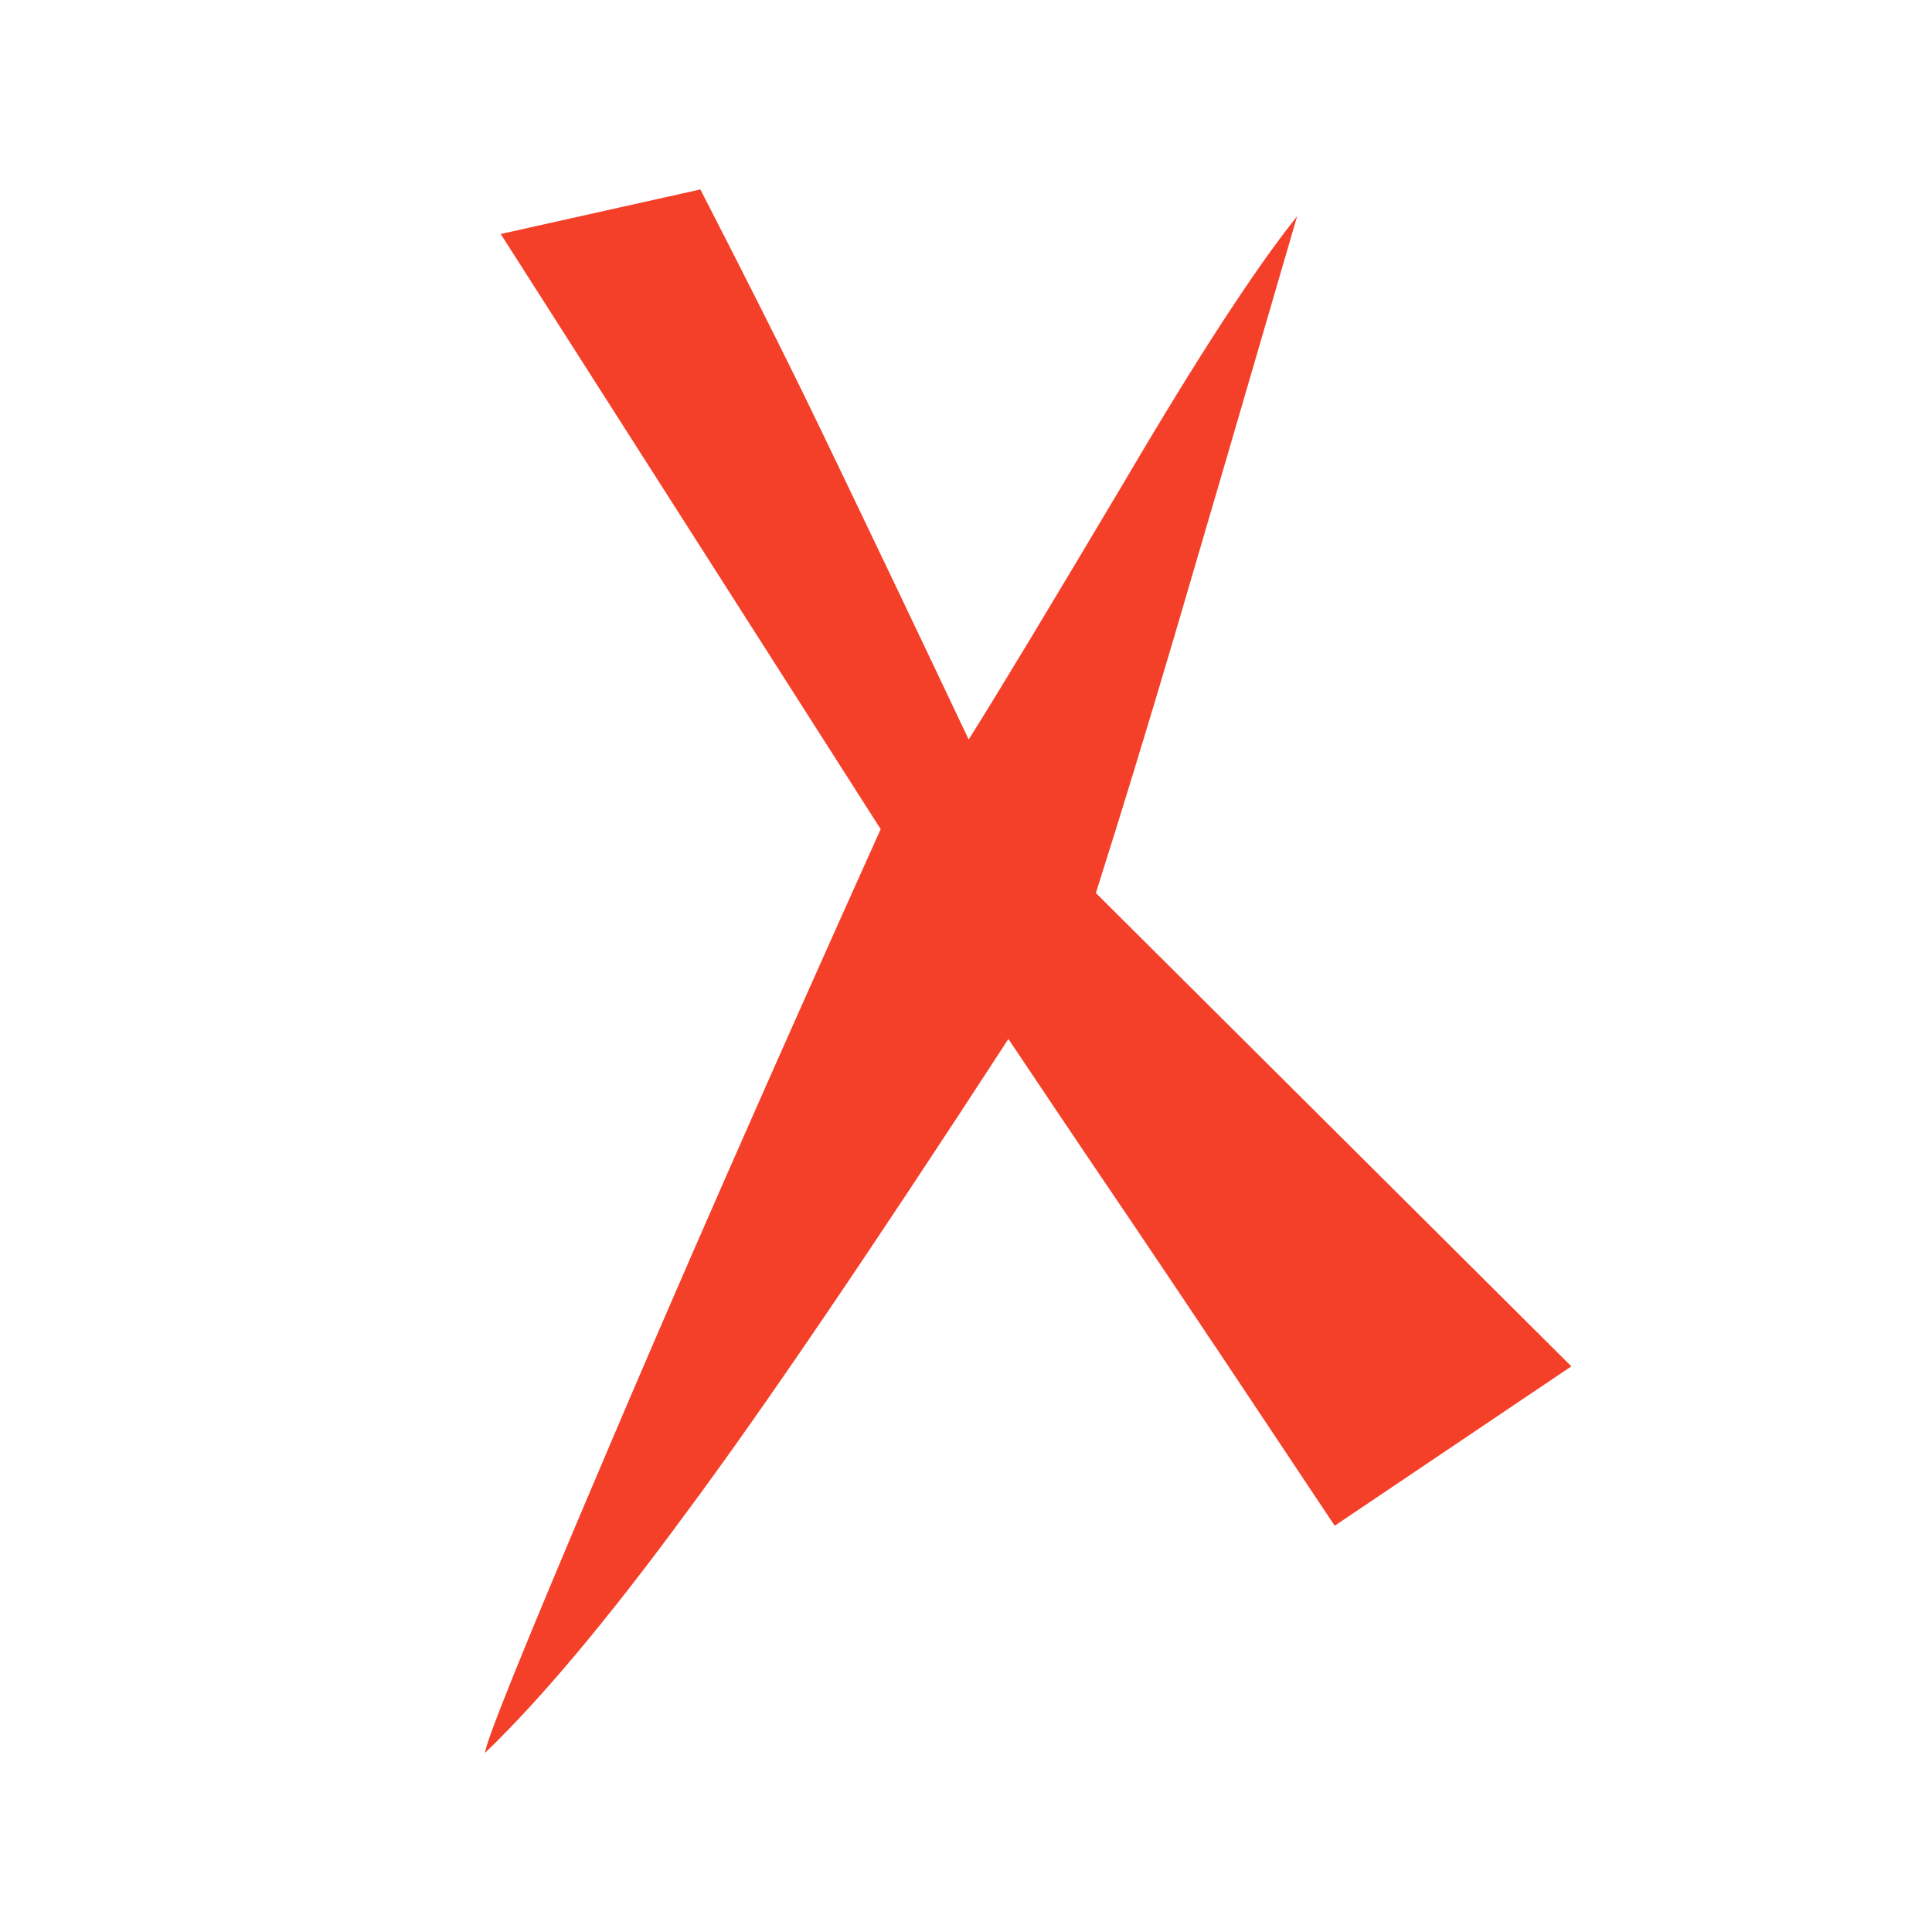
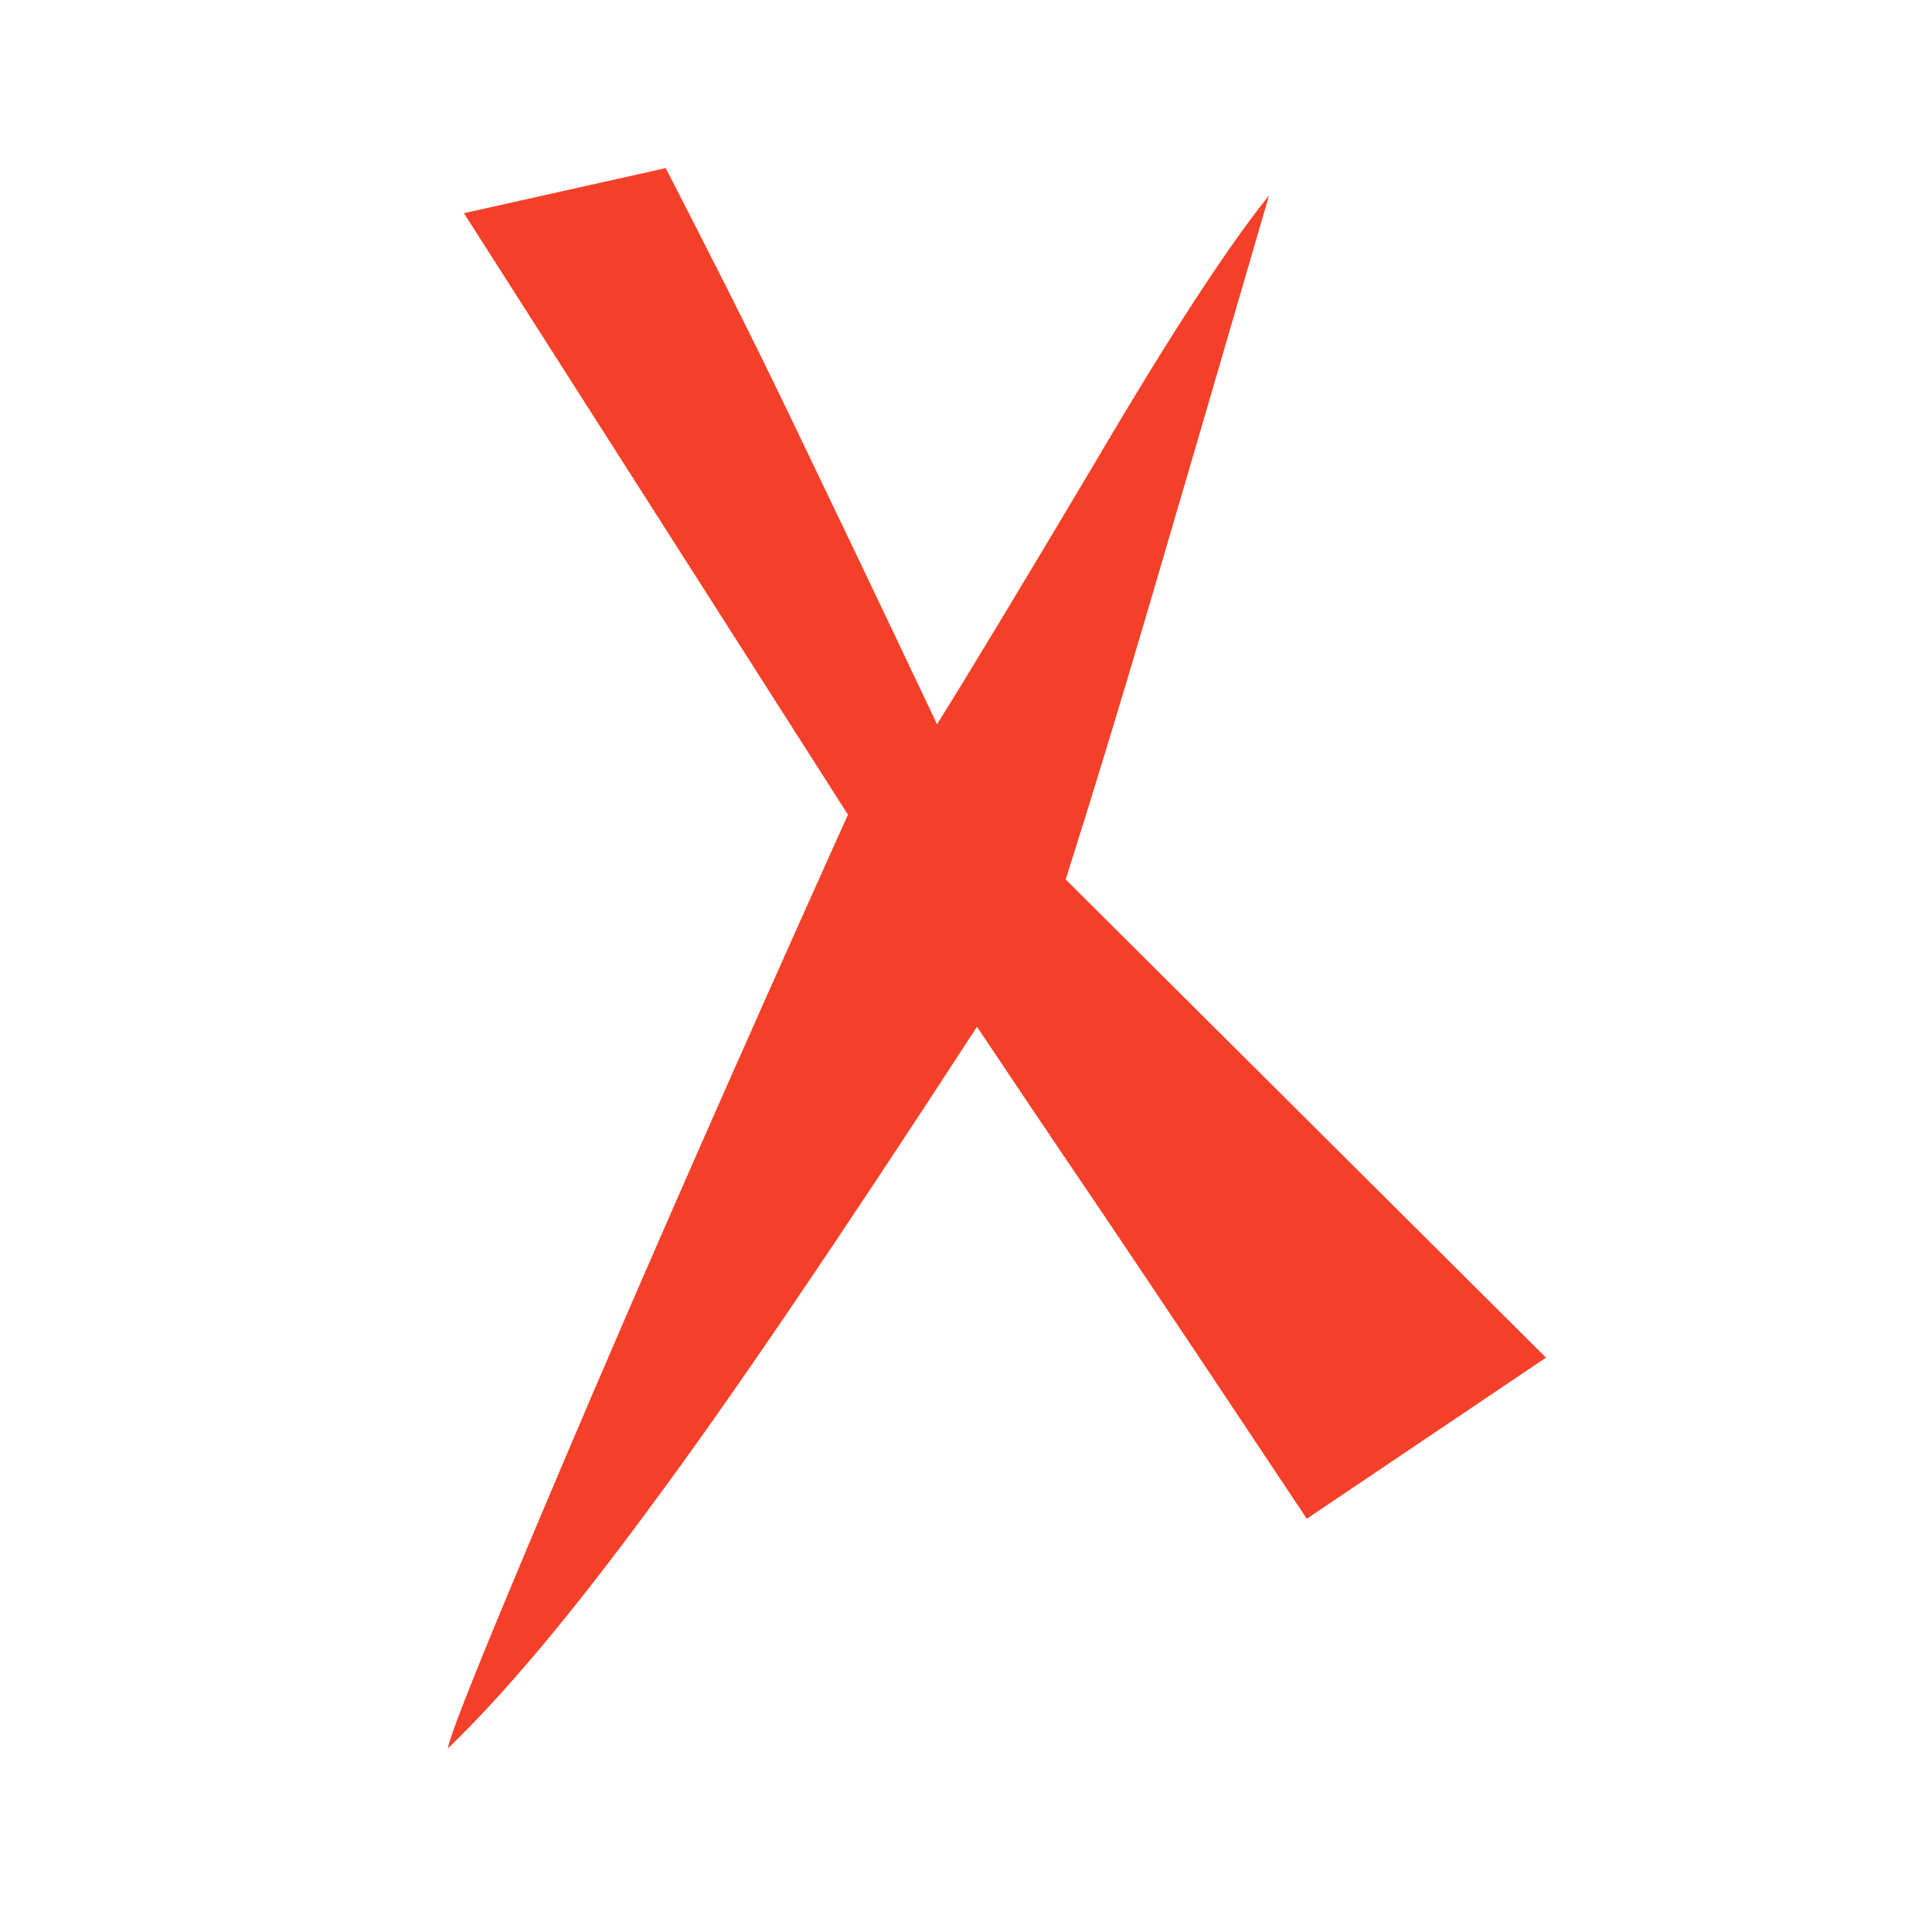
- <svg xmlns="http://www.w3.org/2000/svg" version="1.1" id="ahappel" x="0" y="0" viewBox="-30 -30 360 360" xml:space="preserve" width="120" height="120">
+ <svg xmlns="http://www.w3.org/2000/svg" version="1.1" id="ahappel" x="0" y="0" viewBox="-120 -120 1440 1440" xml:space="preserve" width="120" height="120">
  <style>.ahst0{fill:#f54029}</style>
  <g id="ahLayer_x0020_1">
    <g id="ah_152392584">
-       <path id="ah_152392368" class="ahst0" d="M262.8 224.6l-44.1 29.7c-14.3-21.5-26.9-40.4-37.9-56.7-11-16.2-18.6-27.6-22.9-34-25.7 39.5-45.7 69-60.2 88.5-14.4 19.6-26.8 34.4-37.3 44.5 0-1.8 7.1-19.4 21.3-52.8 14.1-33.3 31.6-73.1 52.4-119.3L63.3 13.6l37.2-8.3c7.5 14.6 15.2 29.7 22.8 45.5s16.7 34.8 27.2 57c5.6-8.9 15.3-25 29.1-48.2 13.7-23.3 24.4-39.7 32.1-49.3C201.6 45 194 71 188.9 88.3c-5.1 17.3-10 33.3-14.7 48.1l88.6 88.2z" />
+       <path id="ah_152392368" class="ahst0" d="M1032.3 891.9L854 1012c-57.8-86.9-108.8-163.3-153.2-229.2-44.5-65.5-75.2-111.6-92.6-137.5-103.9 159.7-184.8 279-243.4 357.8-58.2 79.2-108.4 139.1-150.8 179.9 0-7.3 28.7-78.4 86.1-213.5C357.2 834.9 427.9 674 512 487.2L225.8 38.9 376.2 5.3c30.3 59 61.5 120.1 92.2 184s67.5 140.7 110 230.5c22.6-36 61.9-101.1 117.7-194.9 55.4-94.2 98.6-160.5 129.8-199.3C785.1 165.9 754.3 271 733.7 341c-20.6 69.9-40.4 134.6-59.4 194.5l358 356.4z" />
    </g>
  </g>
</svg>
